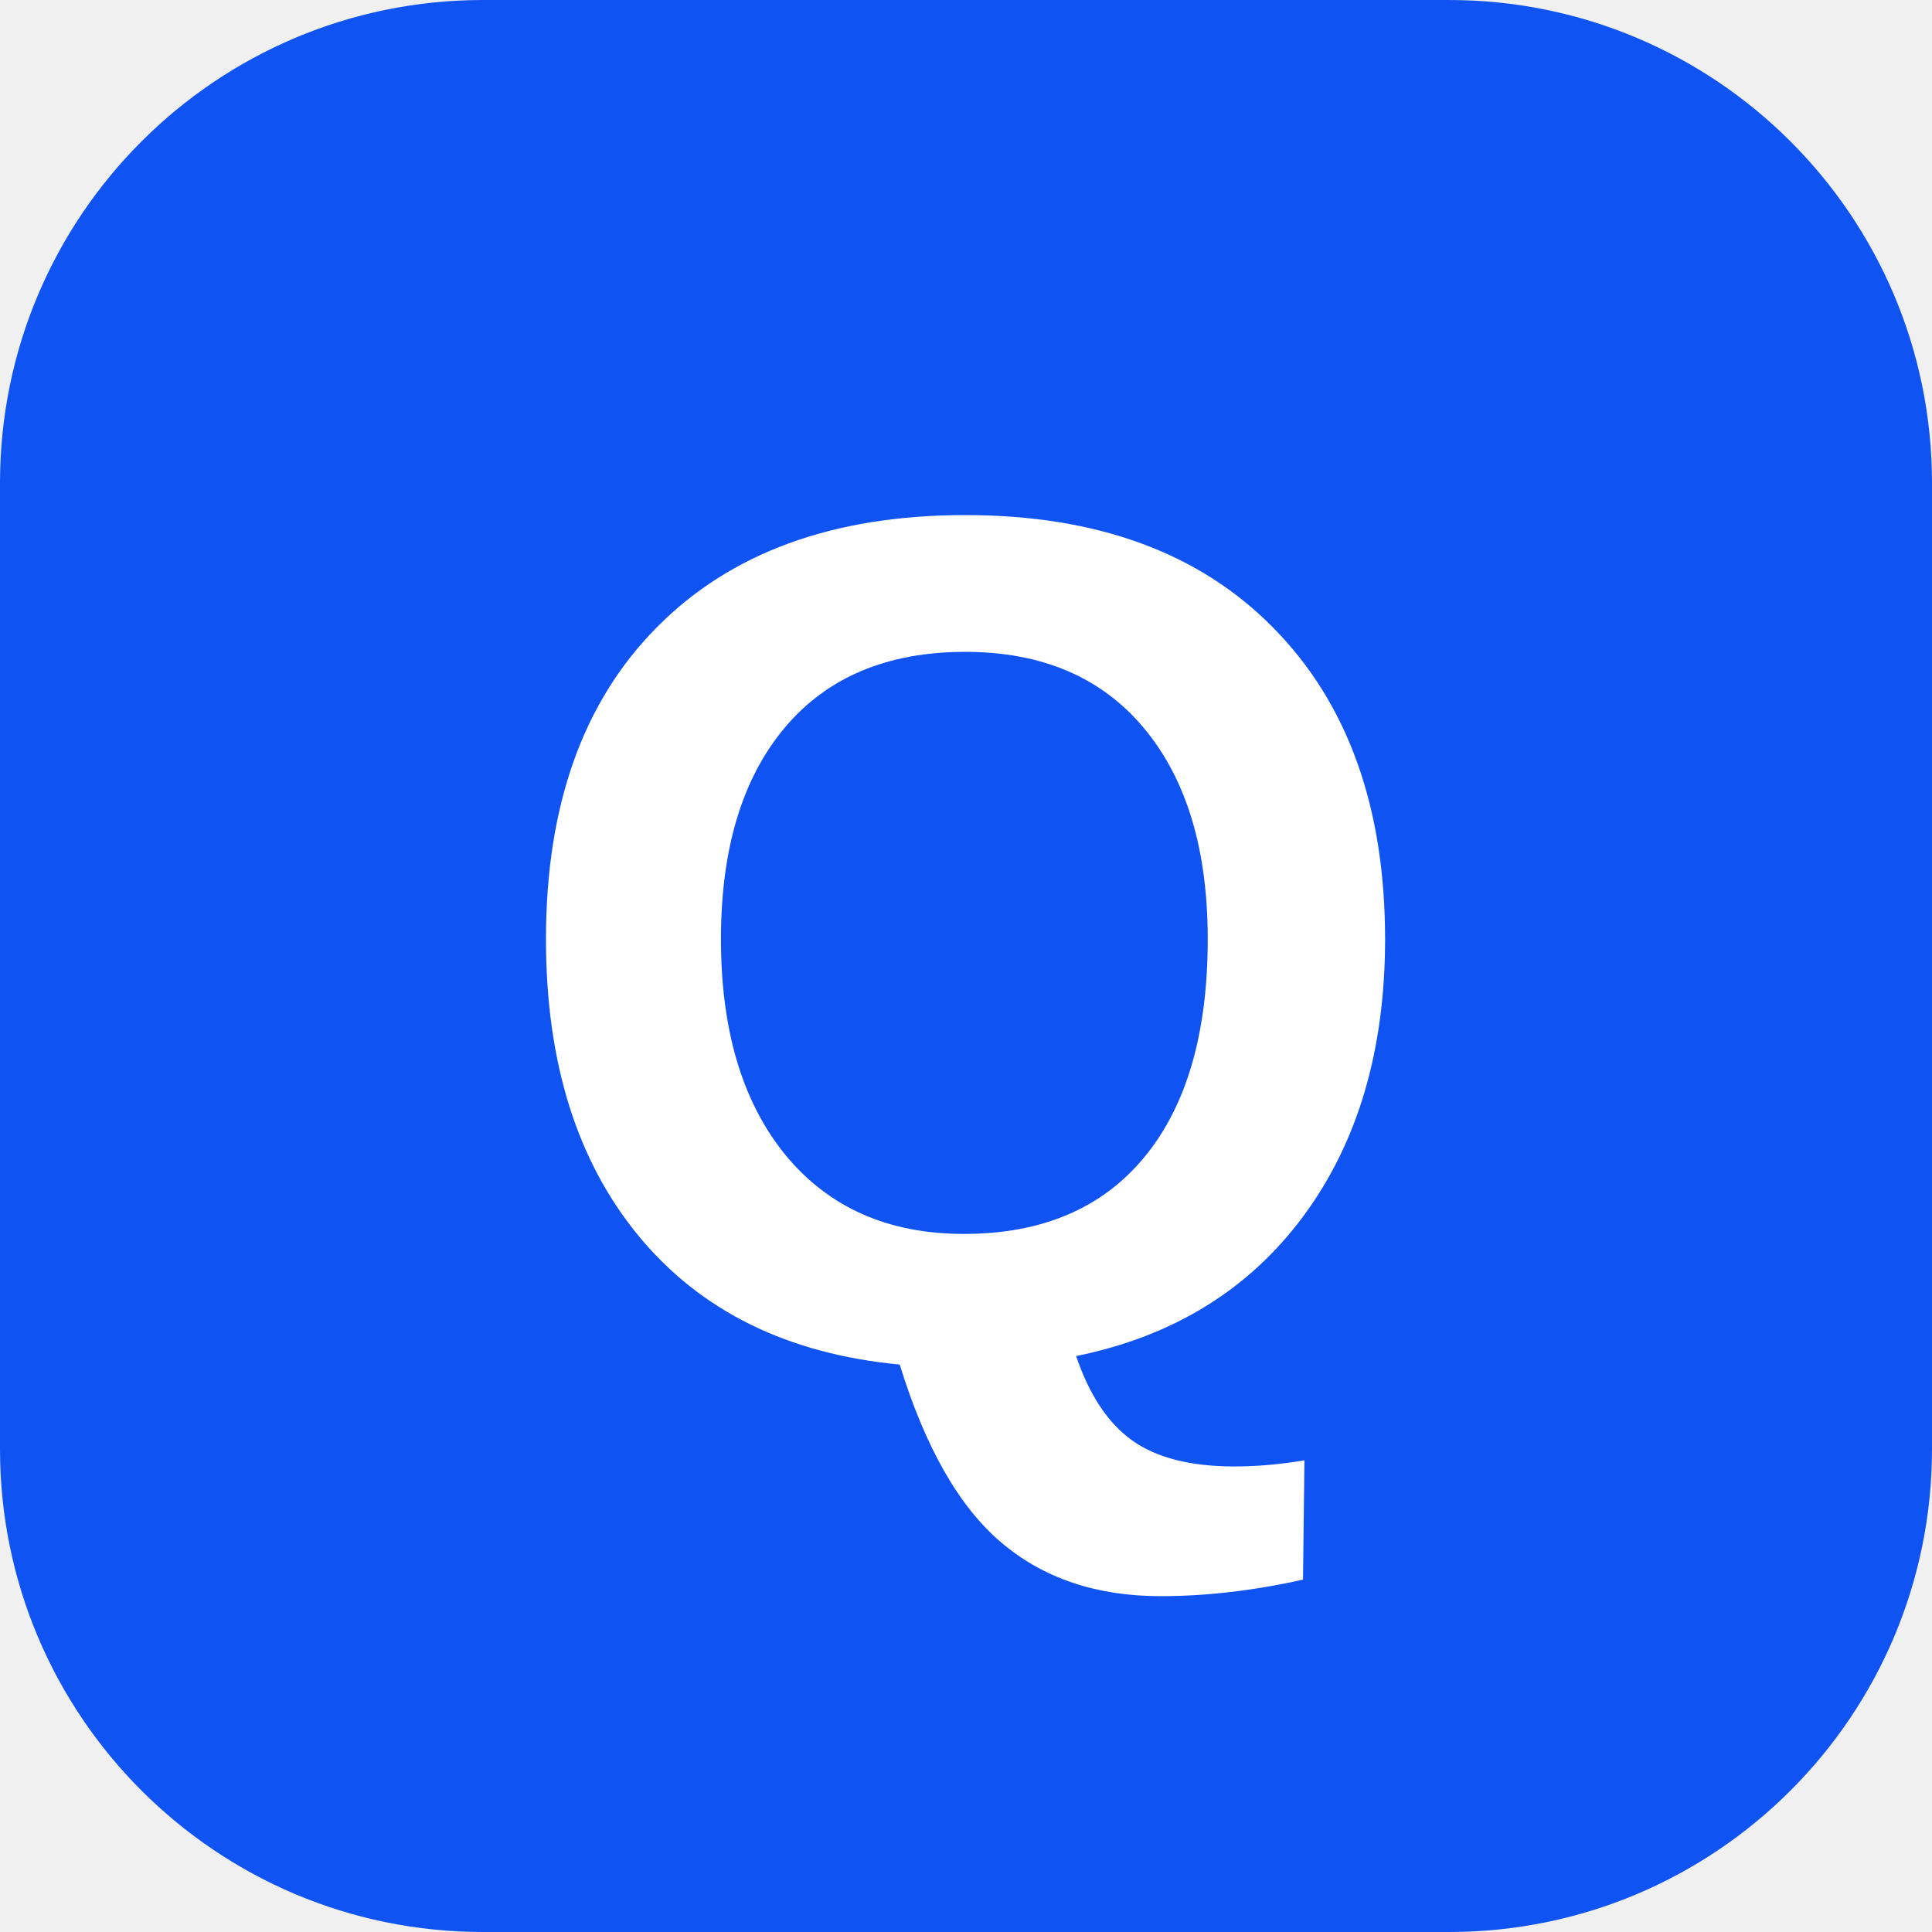
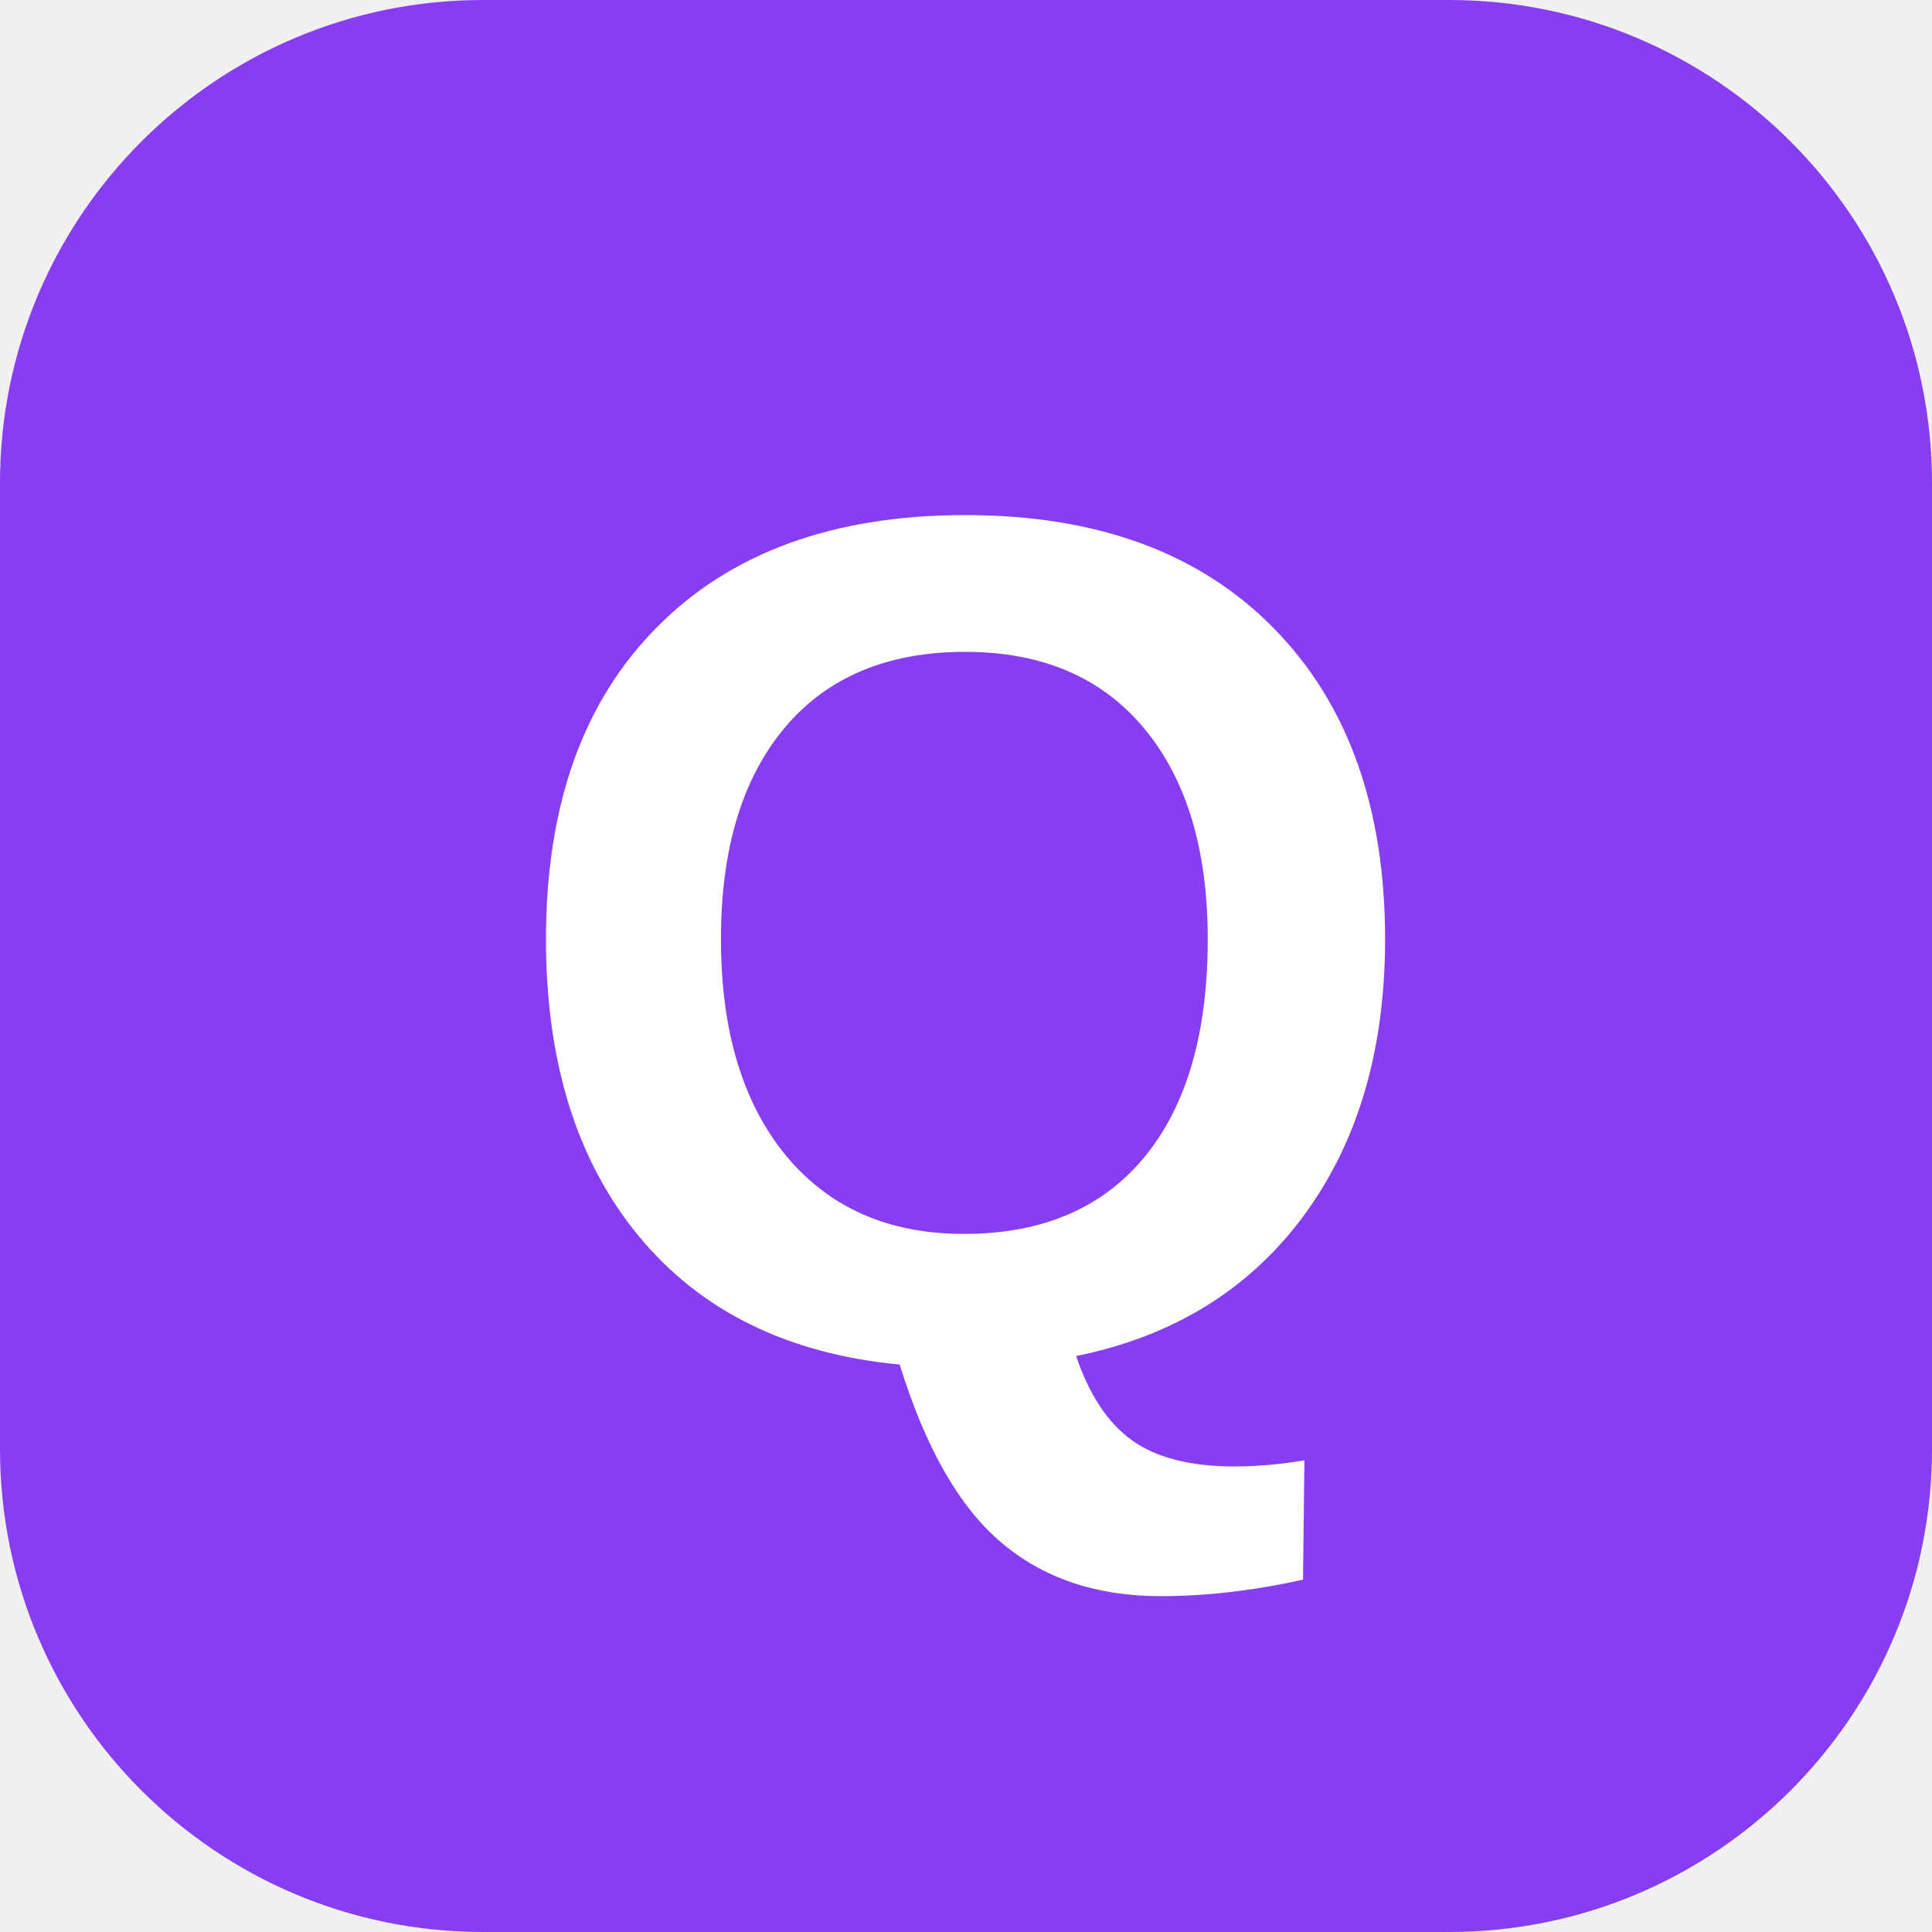
<svg xmlns="http://www.w3.org/2000/svg" viewBox="0 0 64 64">
-   <rect width="64" height="64" rx="16" fill="#1053f3" />
+   <rect width="64" height="64" rx="16" fill="#873DF2" />
  <text x="32" y="45" font-family="Arial, Helvetica, sans-serif" font-weight="800" font-size="40" text-anchor="middle" fill="#ffffff">Q</text>
</svg>
